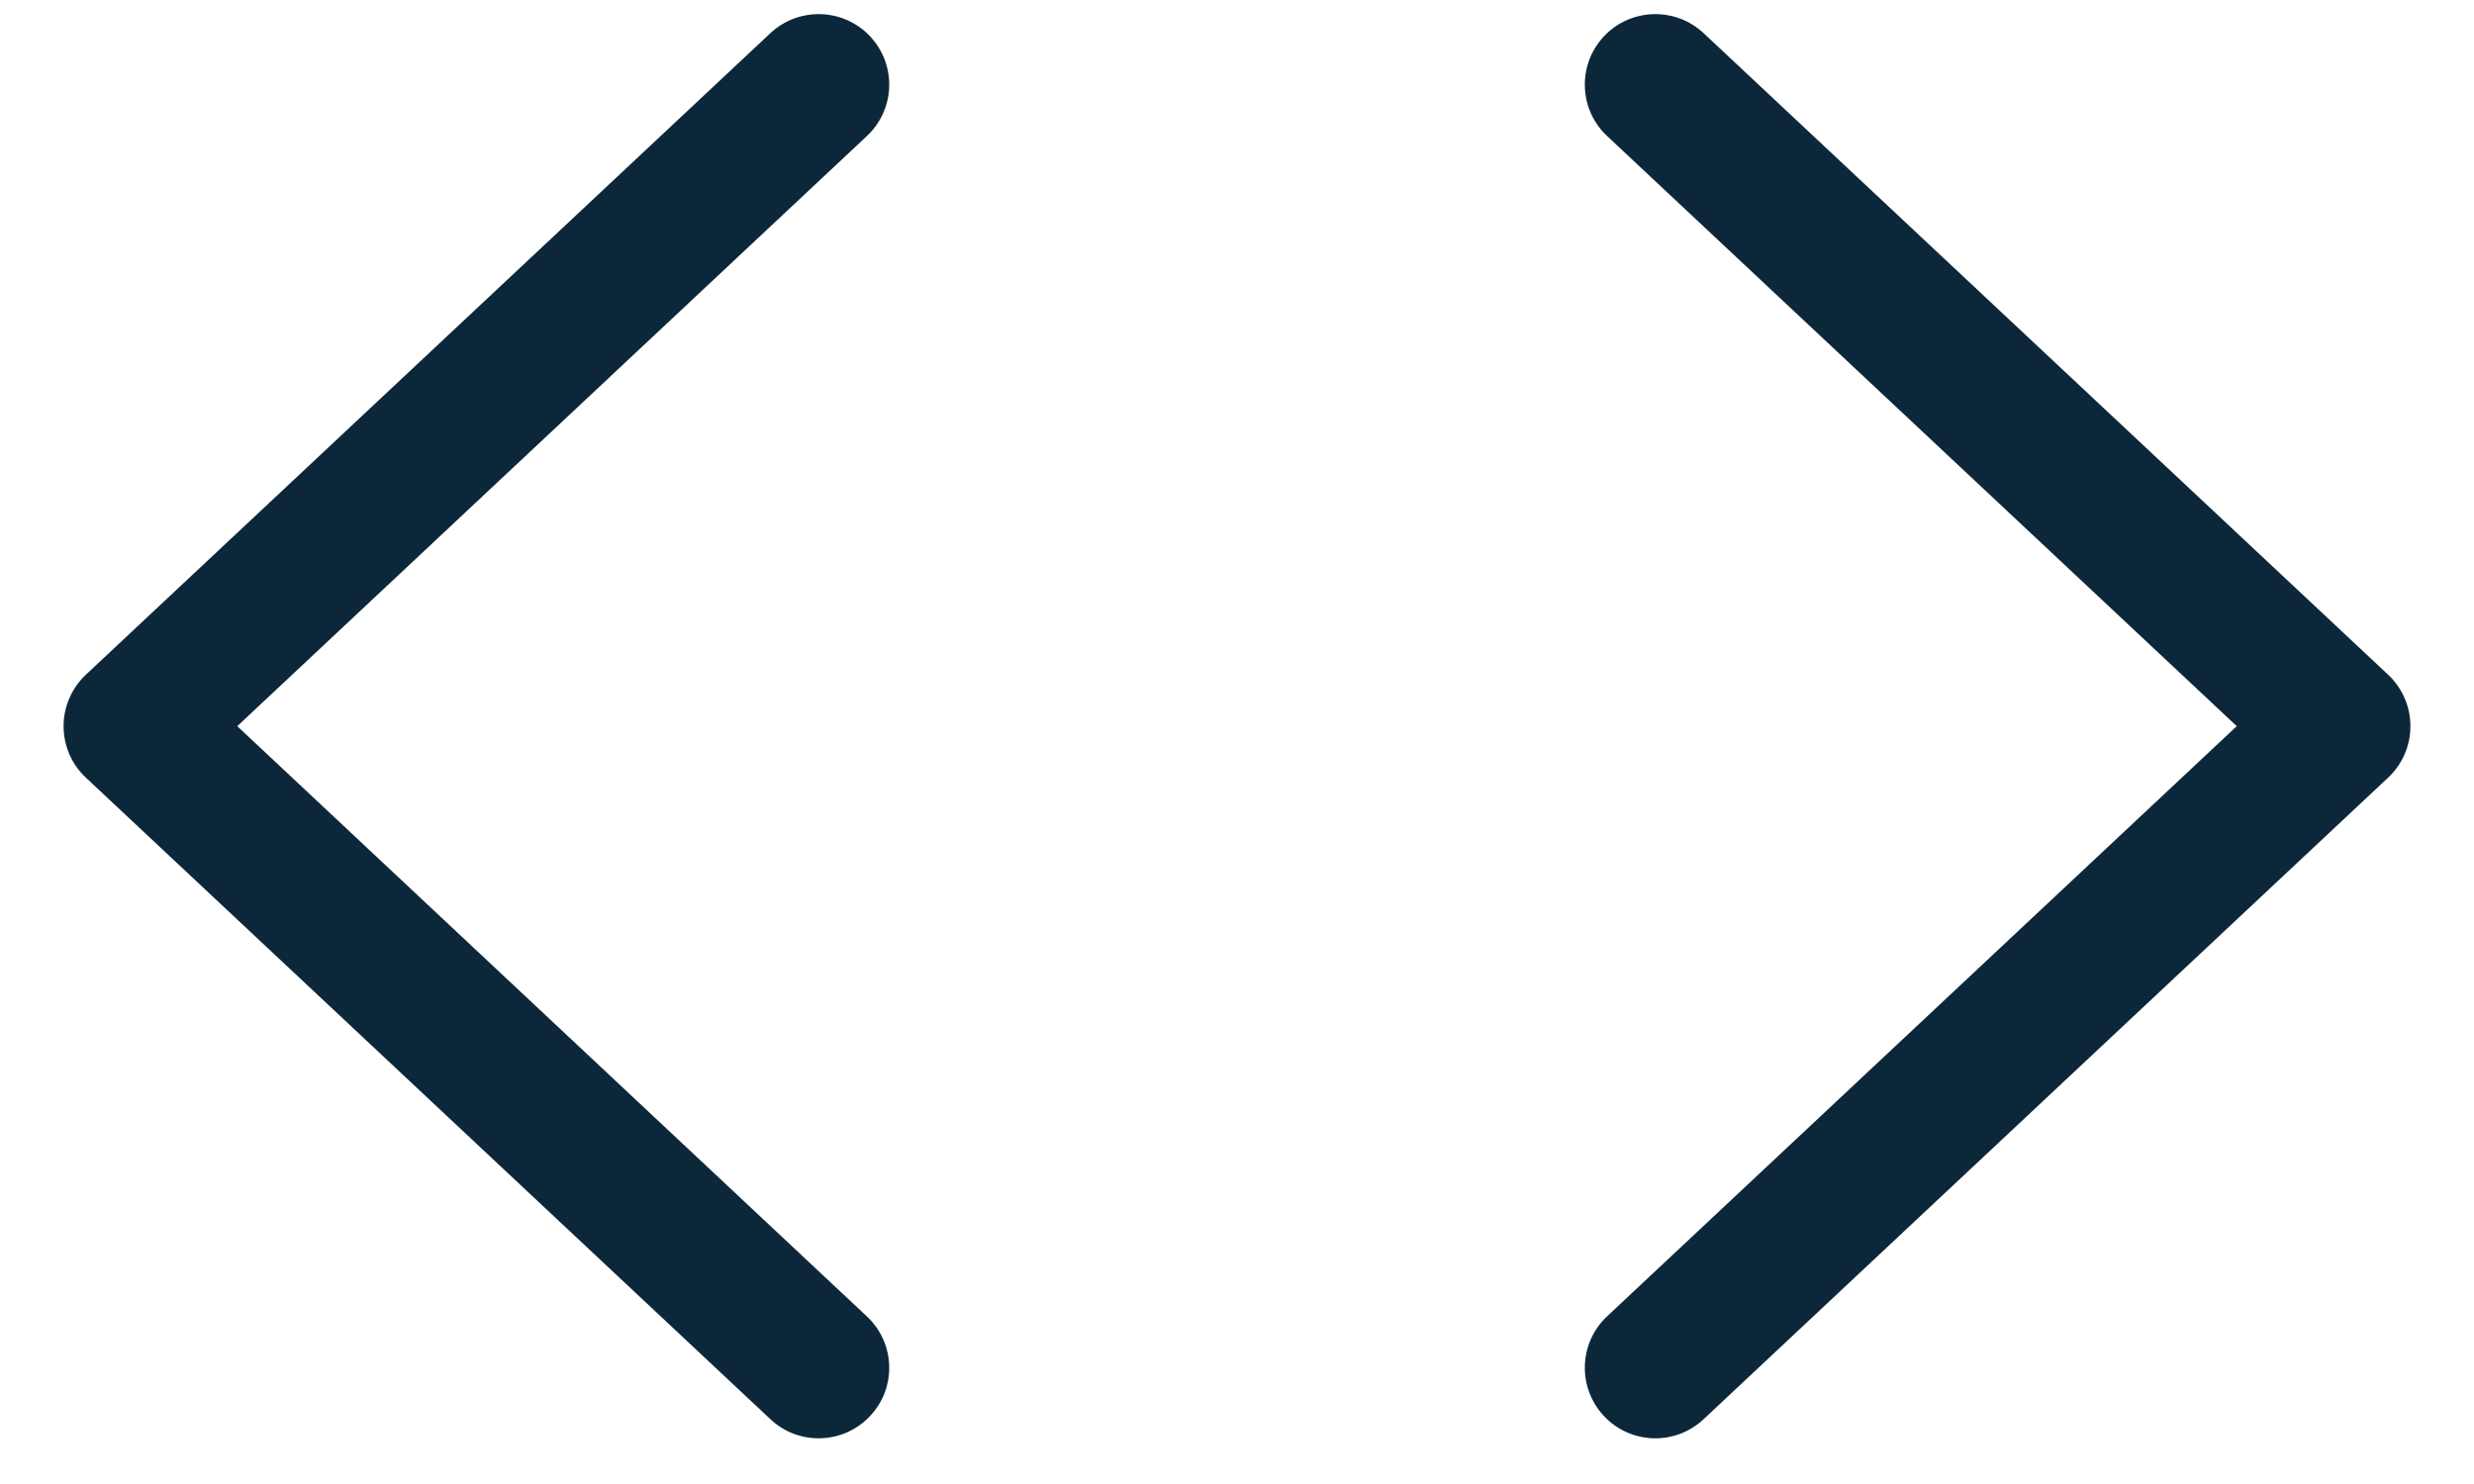
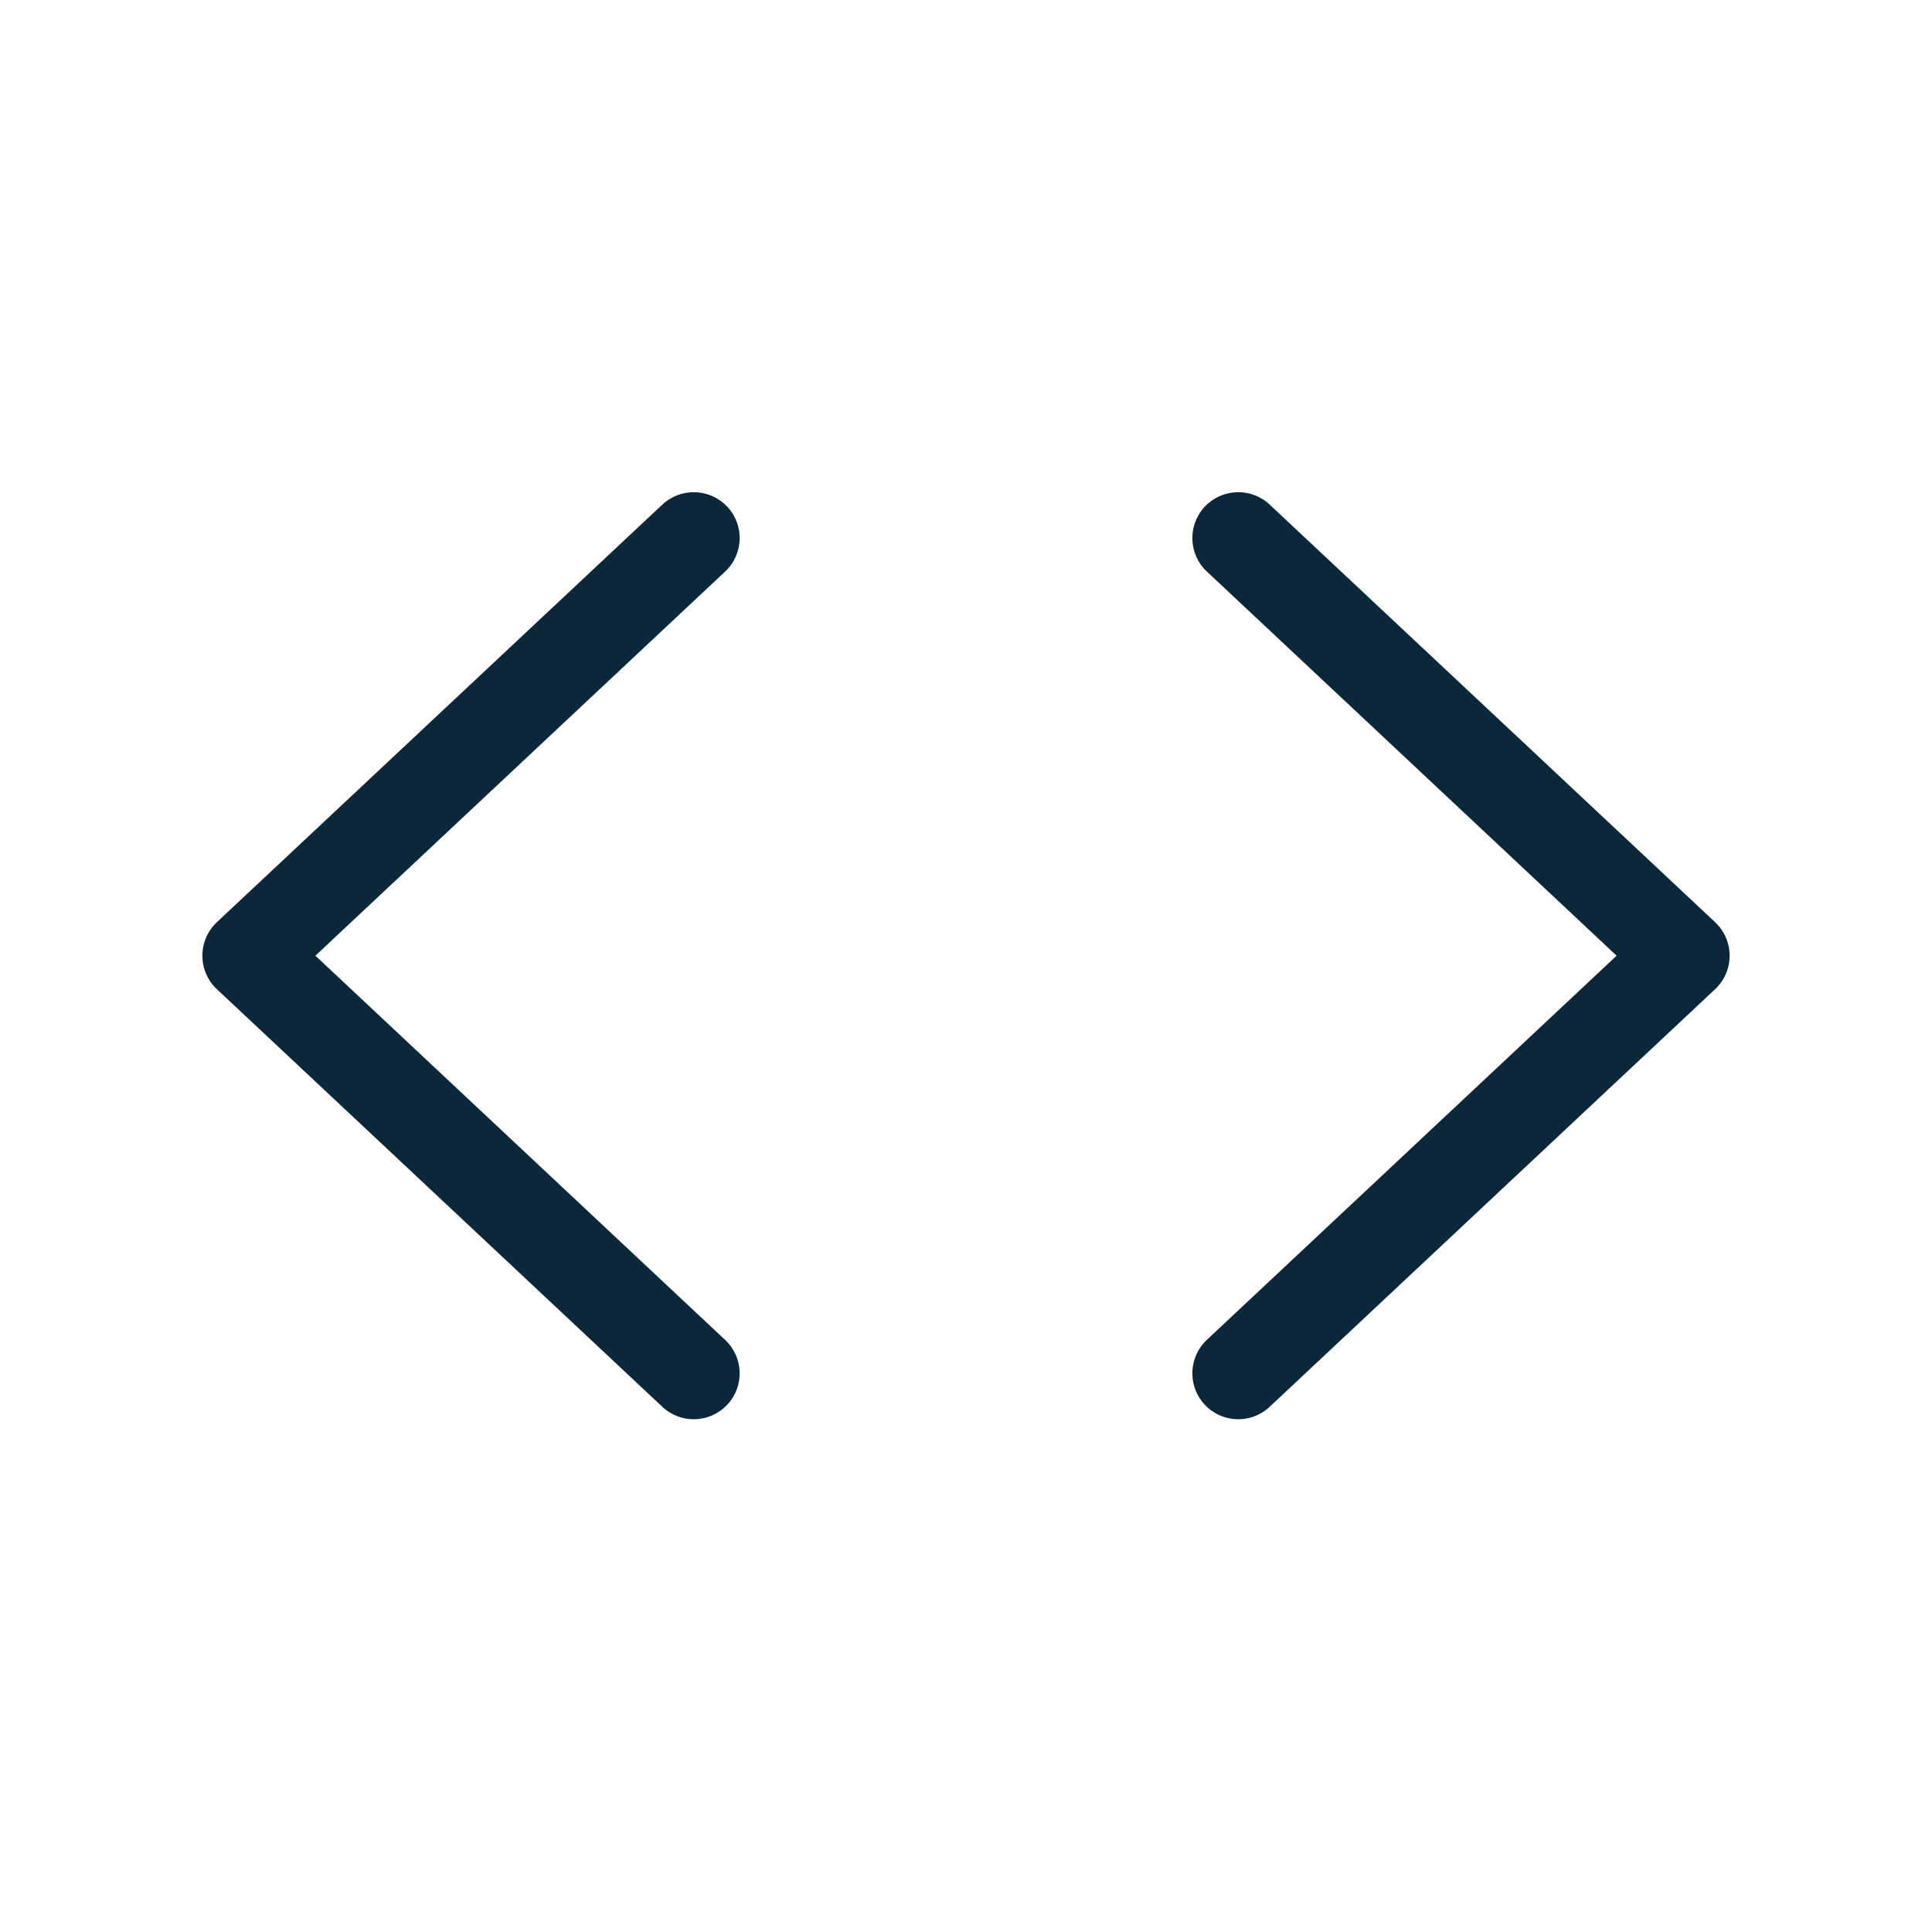
- <svg xmlns="http://www.w3.org/2000/svg" width="20" height="12" viewBox="0 0 20 12" fill="none">
-   <path fill-rule="evenodd" clip-rule="evenodd" d="M13.772 0.268C13.542 0.053 13.181 0.065 12.966 0.294C12.751 0.524 12.762 0.885 12.992 1.1L18.082 5.872L12.992 10.644C12.762 10.86 12.751 11.22 12.966 11.45C13.181 11.68 13.542 11.692 13.772 11.476L19.306 6.288C19.421 6.18 19.486 6.03 19.486 5.872C19.486 5.715 19.421 5.564 19.306 5.456L13.772 0.268ZM6.228 11.476C6.458 11.692 6.819 11.68 7.034 11.45C7.25 11.221 7.238 10.86 7.008 10.645L1.918 5.872L7.008 1.1C7.238 0.885 7.25 0.524 7.034 0.294C6.819 0.065 6.458 0.053 6.228 0.268L0.694 5.456C0.579 5.564 0.514 5.715 0.514 5.872C0.514 6.03 0.579 6.181 0.694 6.288L6.228 11.476Z" fill="#0C2739" />
+ <svg xmlns="http://www.w3.org/2000/svg" width="24" height="24" viewBox="0 0 24 24" fill="none">
+   <path fill-rule="evenodd" clip-rule="evenodd" d="M15.772 6.268C15.542 6.053 15.181 6.065 14.966 6.294C14.751 6.524 14.762 6.885 14.992 7.1L20.082 11.872L14.992 16.644C14.762 16.86 14.751 17.221 14.966 17.45C15.181 17.68 15.542 17.692 15.772 17.476L21.306 12.288C21.421 12.18 21.486 12.03 21.486 11.872C21.486 11.715 21.421 11.564 21.306 11.456L15.772 6.268ZM8.228 17.476C8.458 17.692 8.819 17.68 9.034 17.45C9.25 17.221 9.238 16.86 9.008 16.645L3.918 11.872L9.008 7.1C9.238 6.885 9.25 6.524 9.034 6.294C8.819 6.065 8.458 6.053 8.228 6.268L2.694 11.456C2.579 11.564 2.514 11.715 2.514 11.872C2.514 12.03 2.579 12.181 2.694 12.288L8.228 17.476Z" fill="#0C2739" />
</svg>
